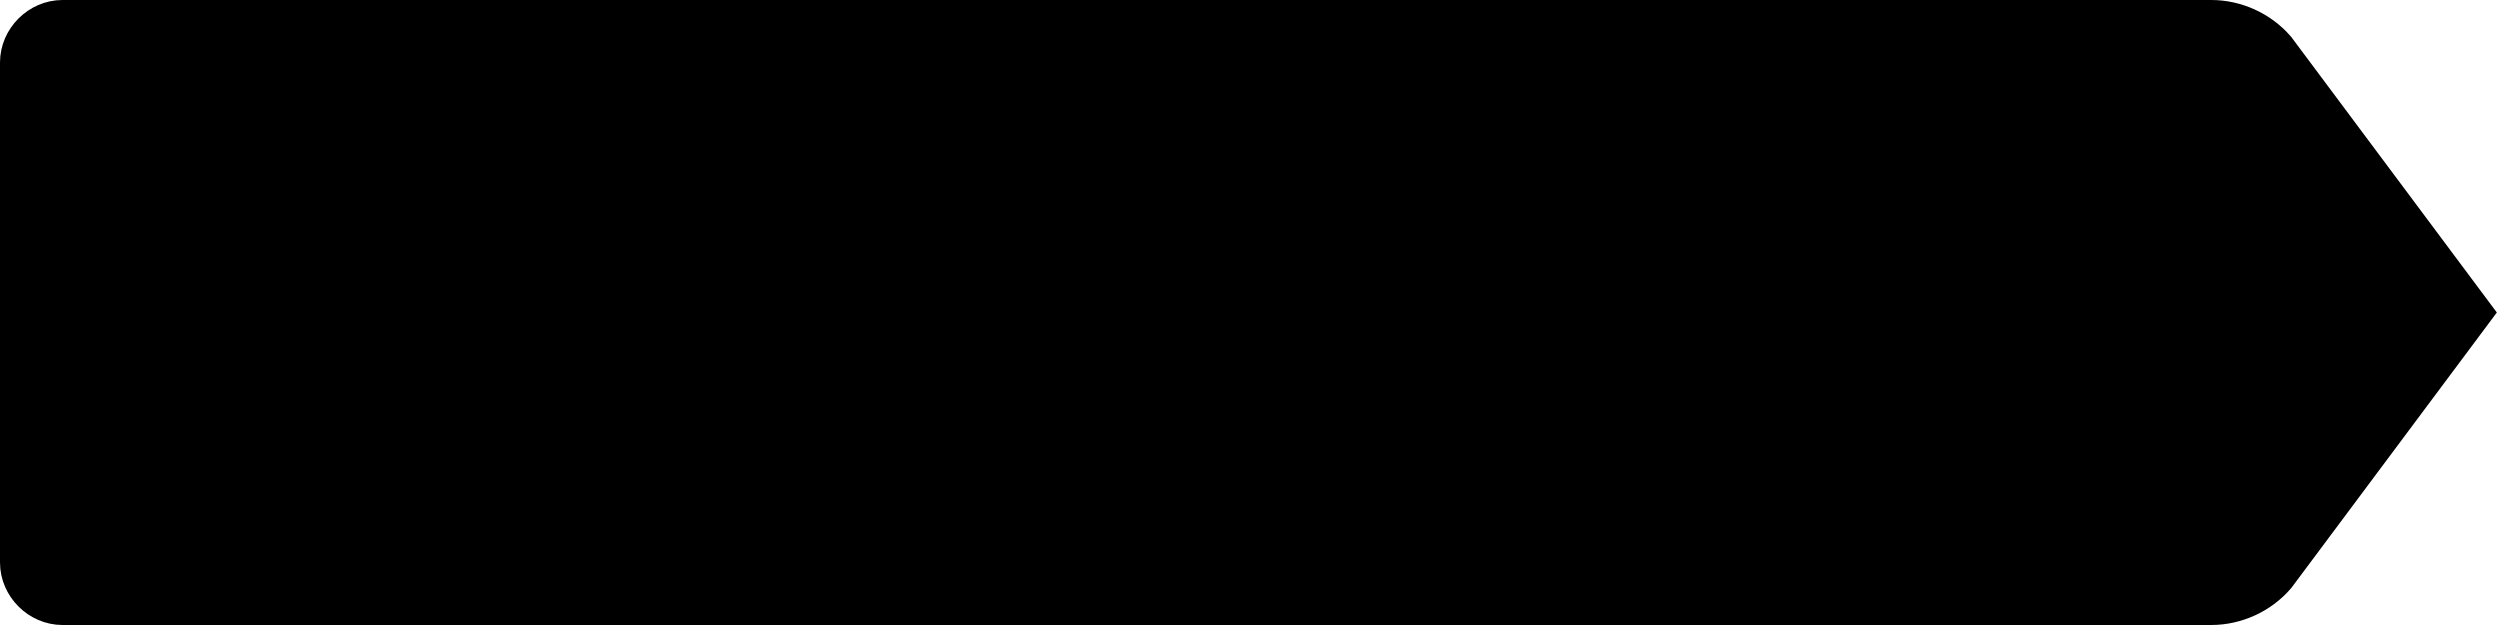
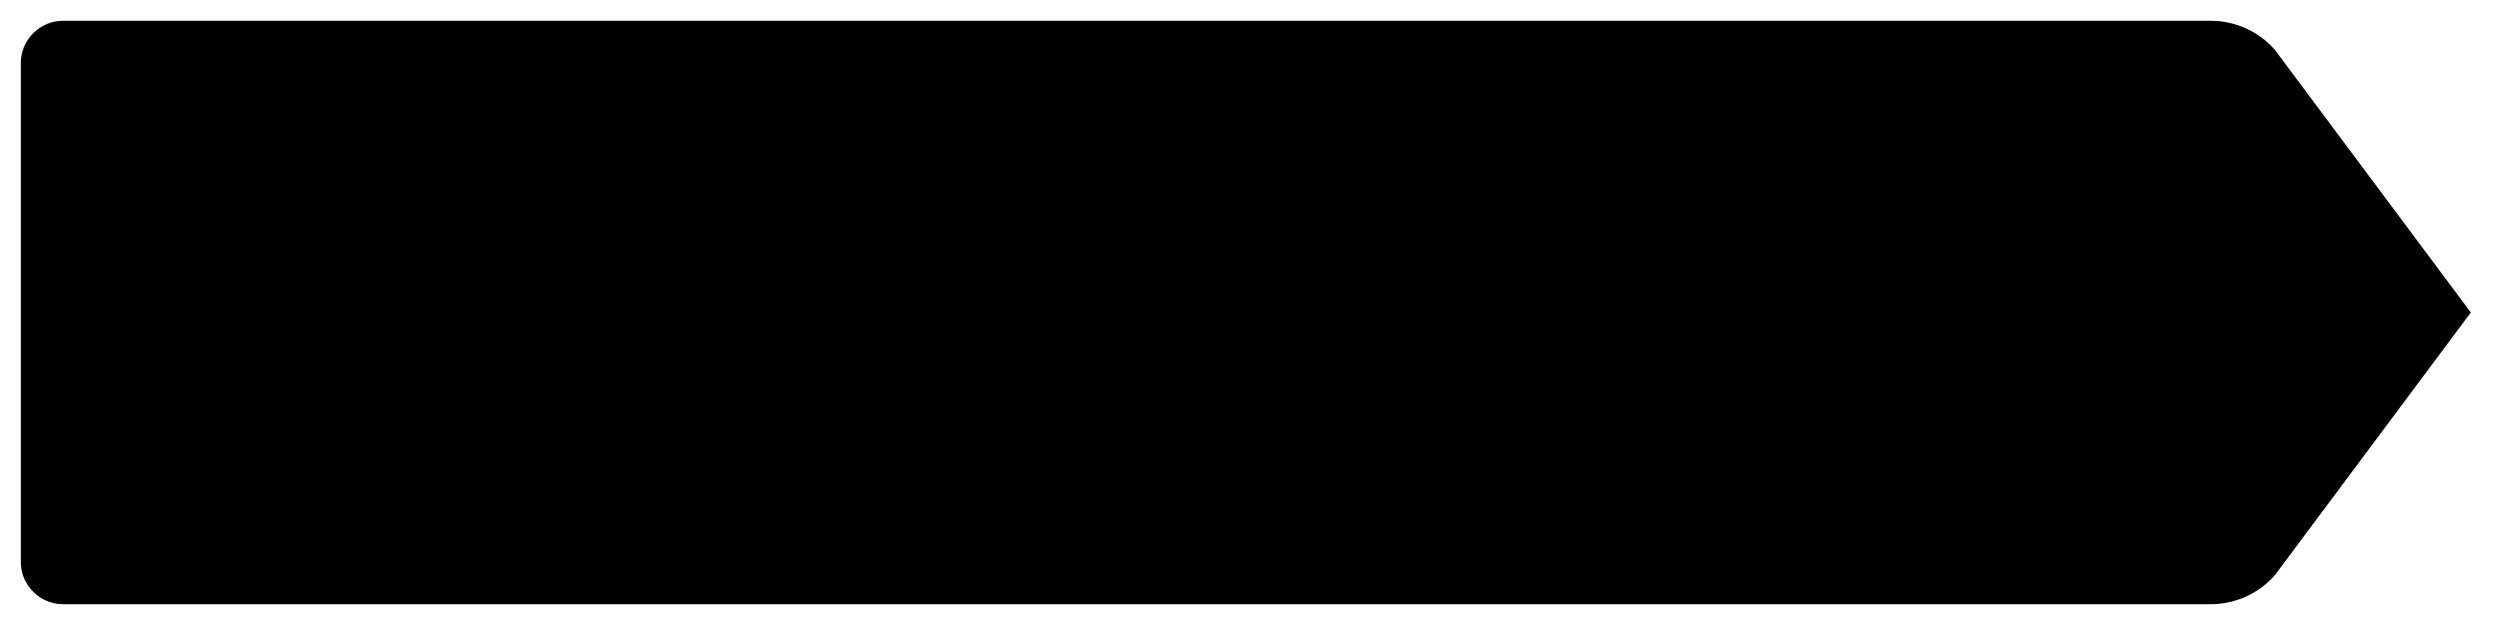
- <svg xmlns="http://www.w3.org/2000/svg" viewBox="0 0 60 15" width="60" height="15" stroke="currentColor">
+ <svg xmlns="http://www.w3.org/2000/svg" viewBox="0 0 60 15" width="60" height="15" fill="context-fill black" stroke="context-stroke currentColor">
  <path d="M53.07.5H1.5c-.54 0-1 .46-1 1v12c0 .54.46 1 1 1h51.57c.58 0 1.15-.26 1.53-.7l4.7-6.3-4.7-6.3c-.38-.44-.95-.7-1.53-.7z" />
</svg>
